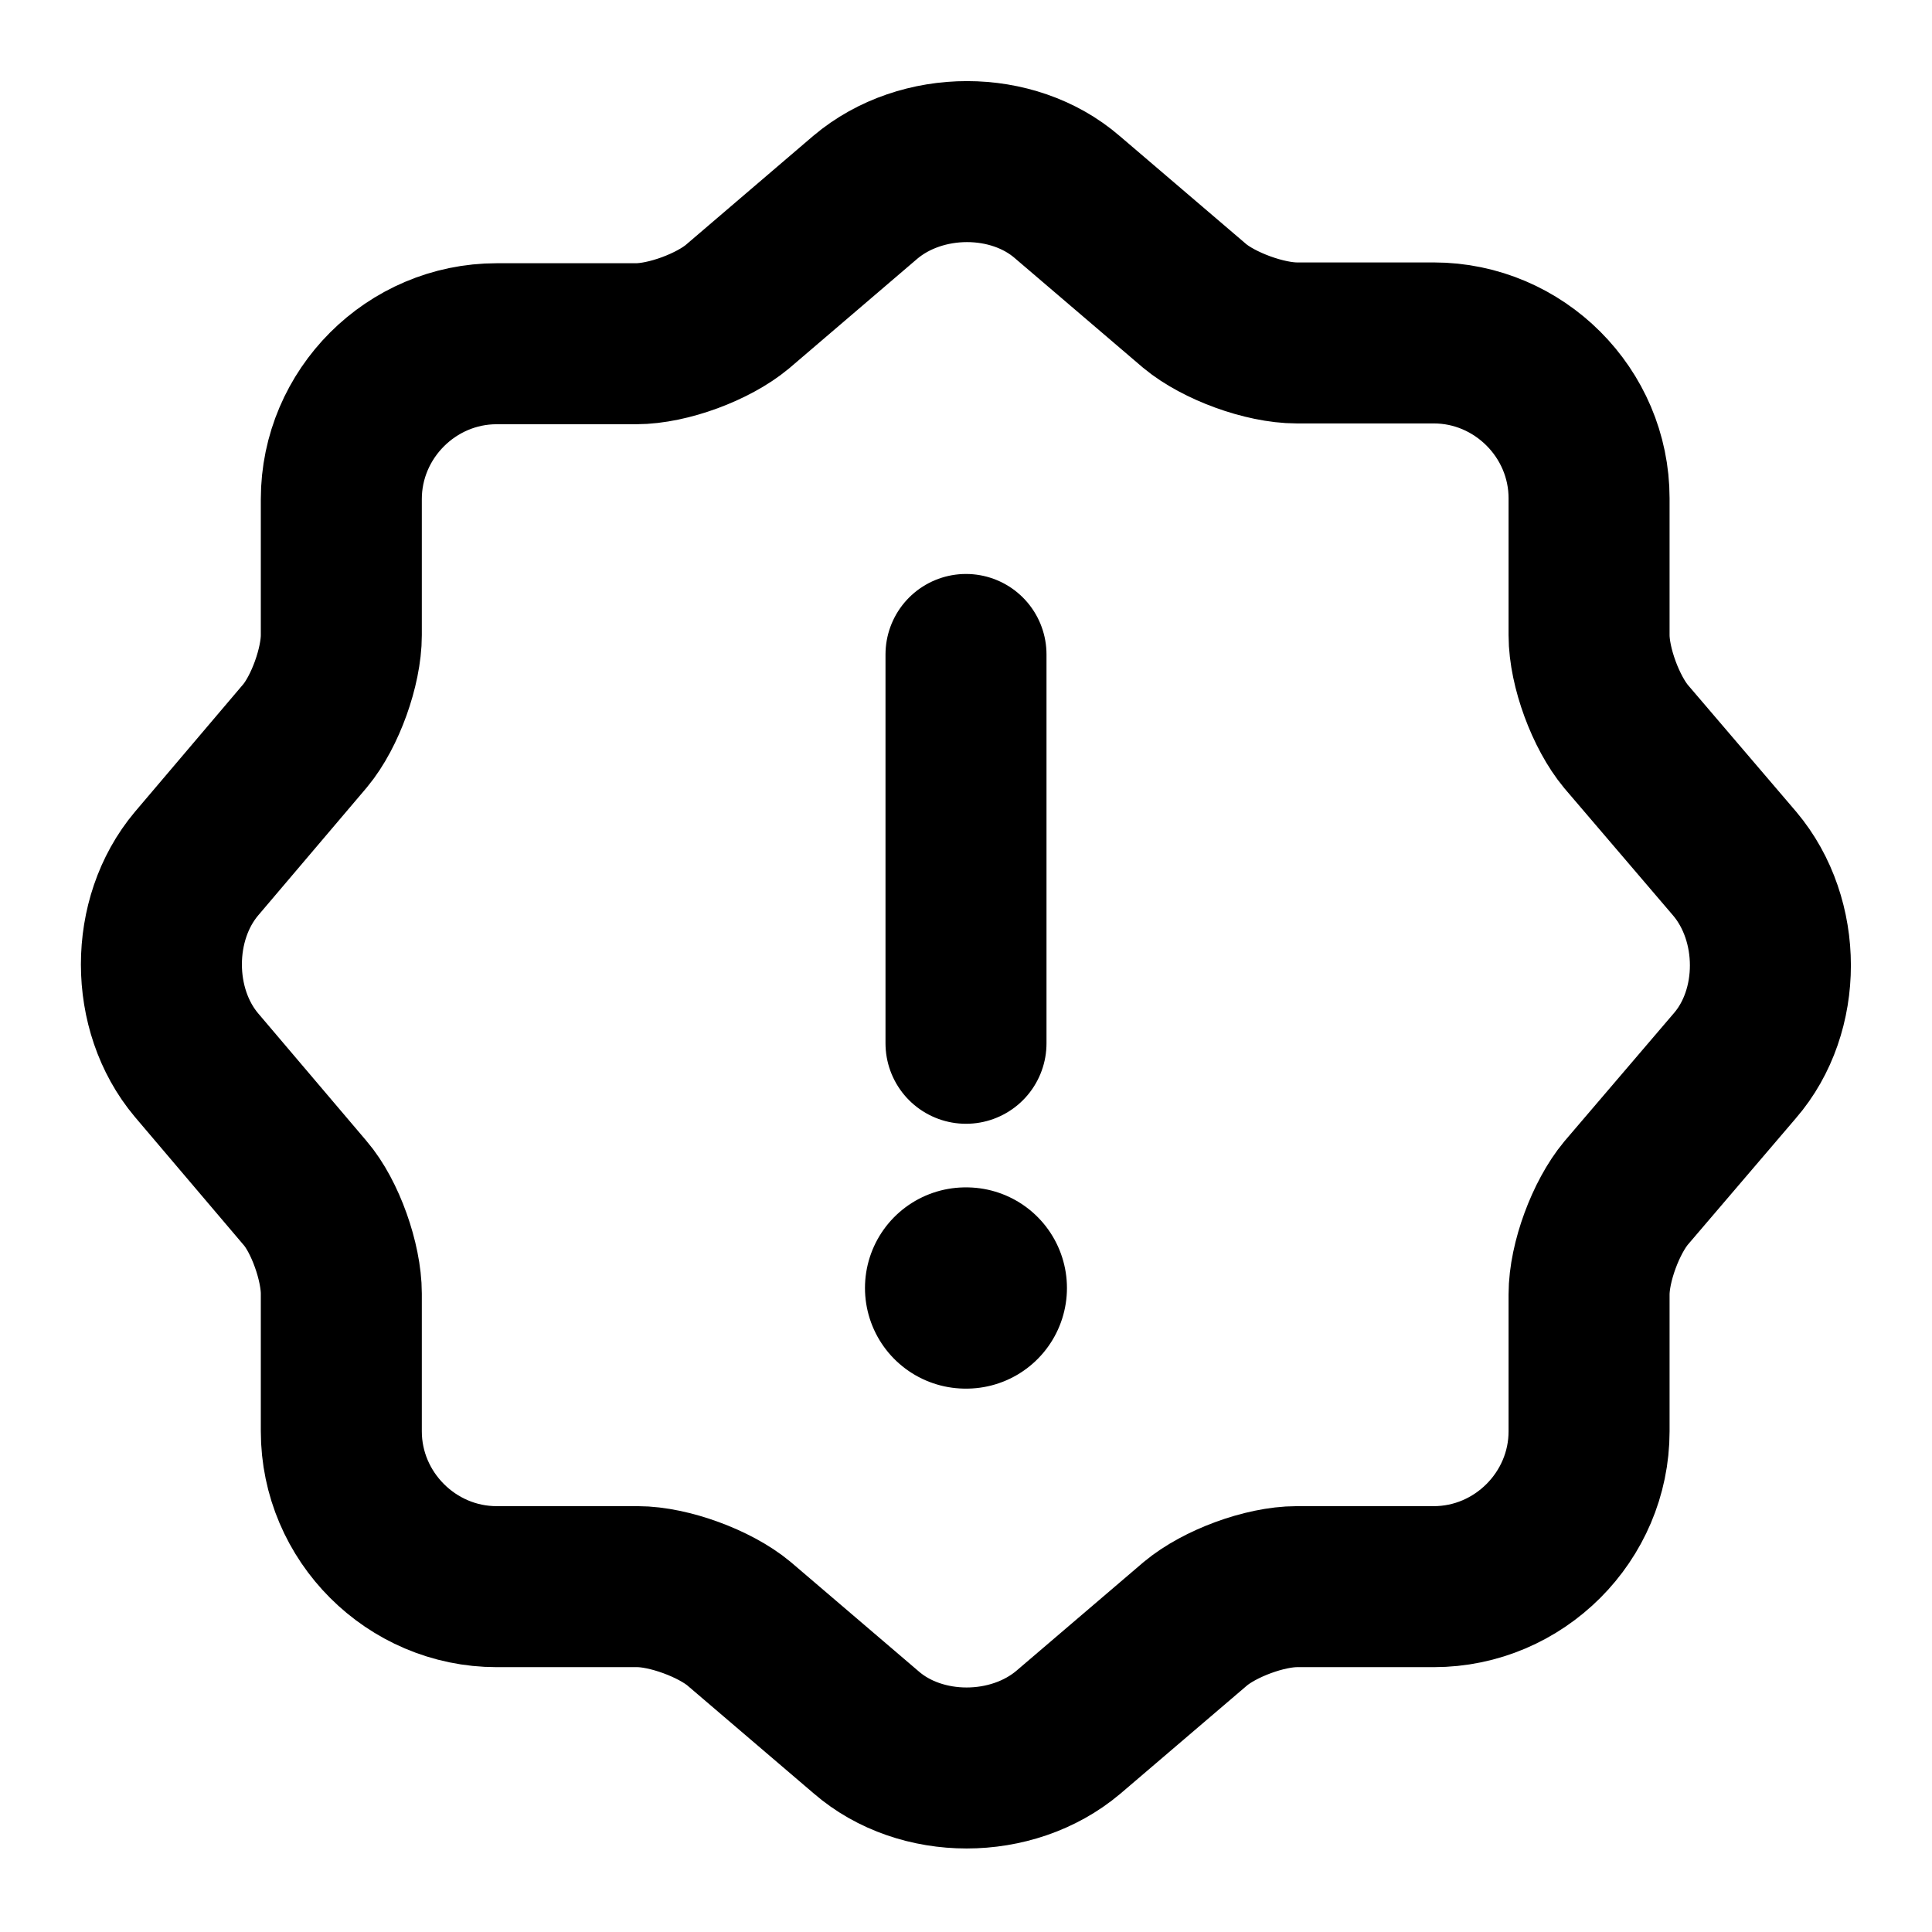
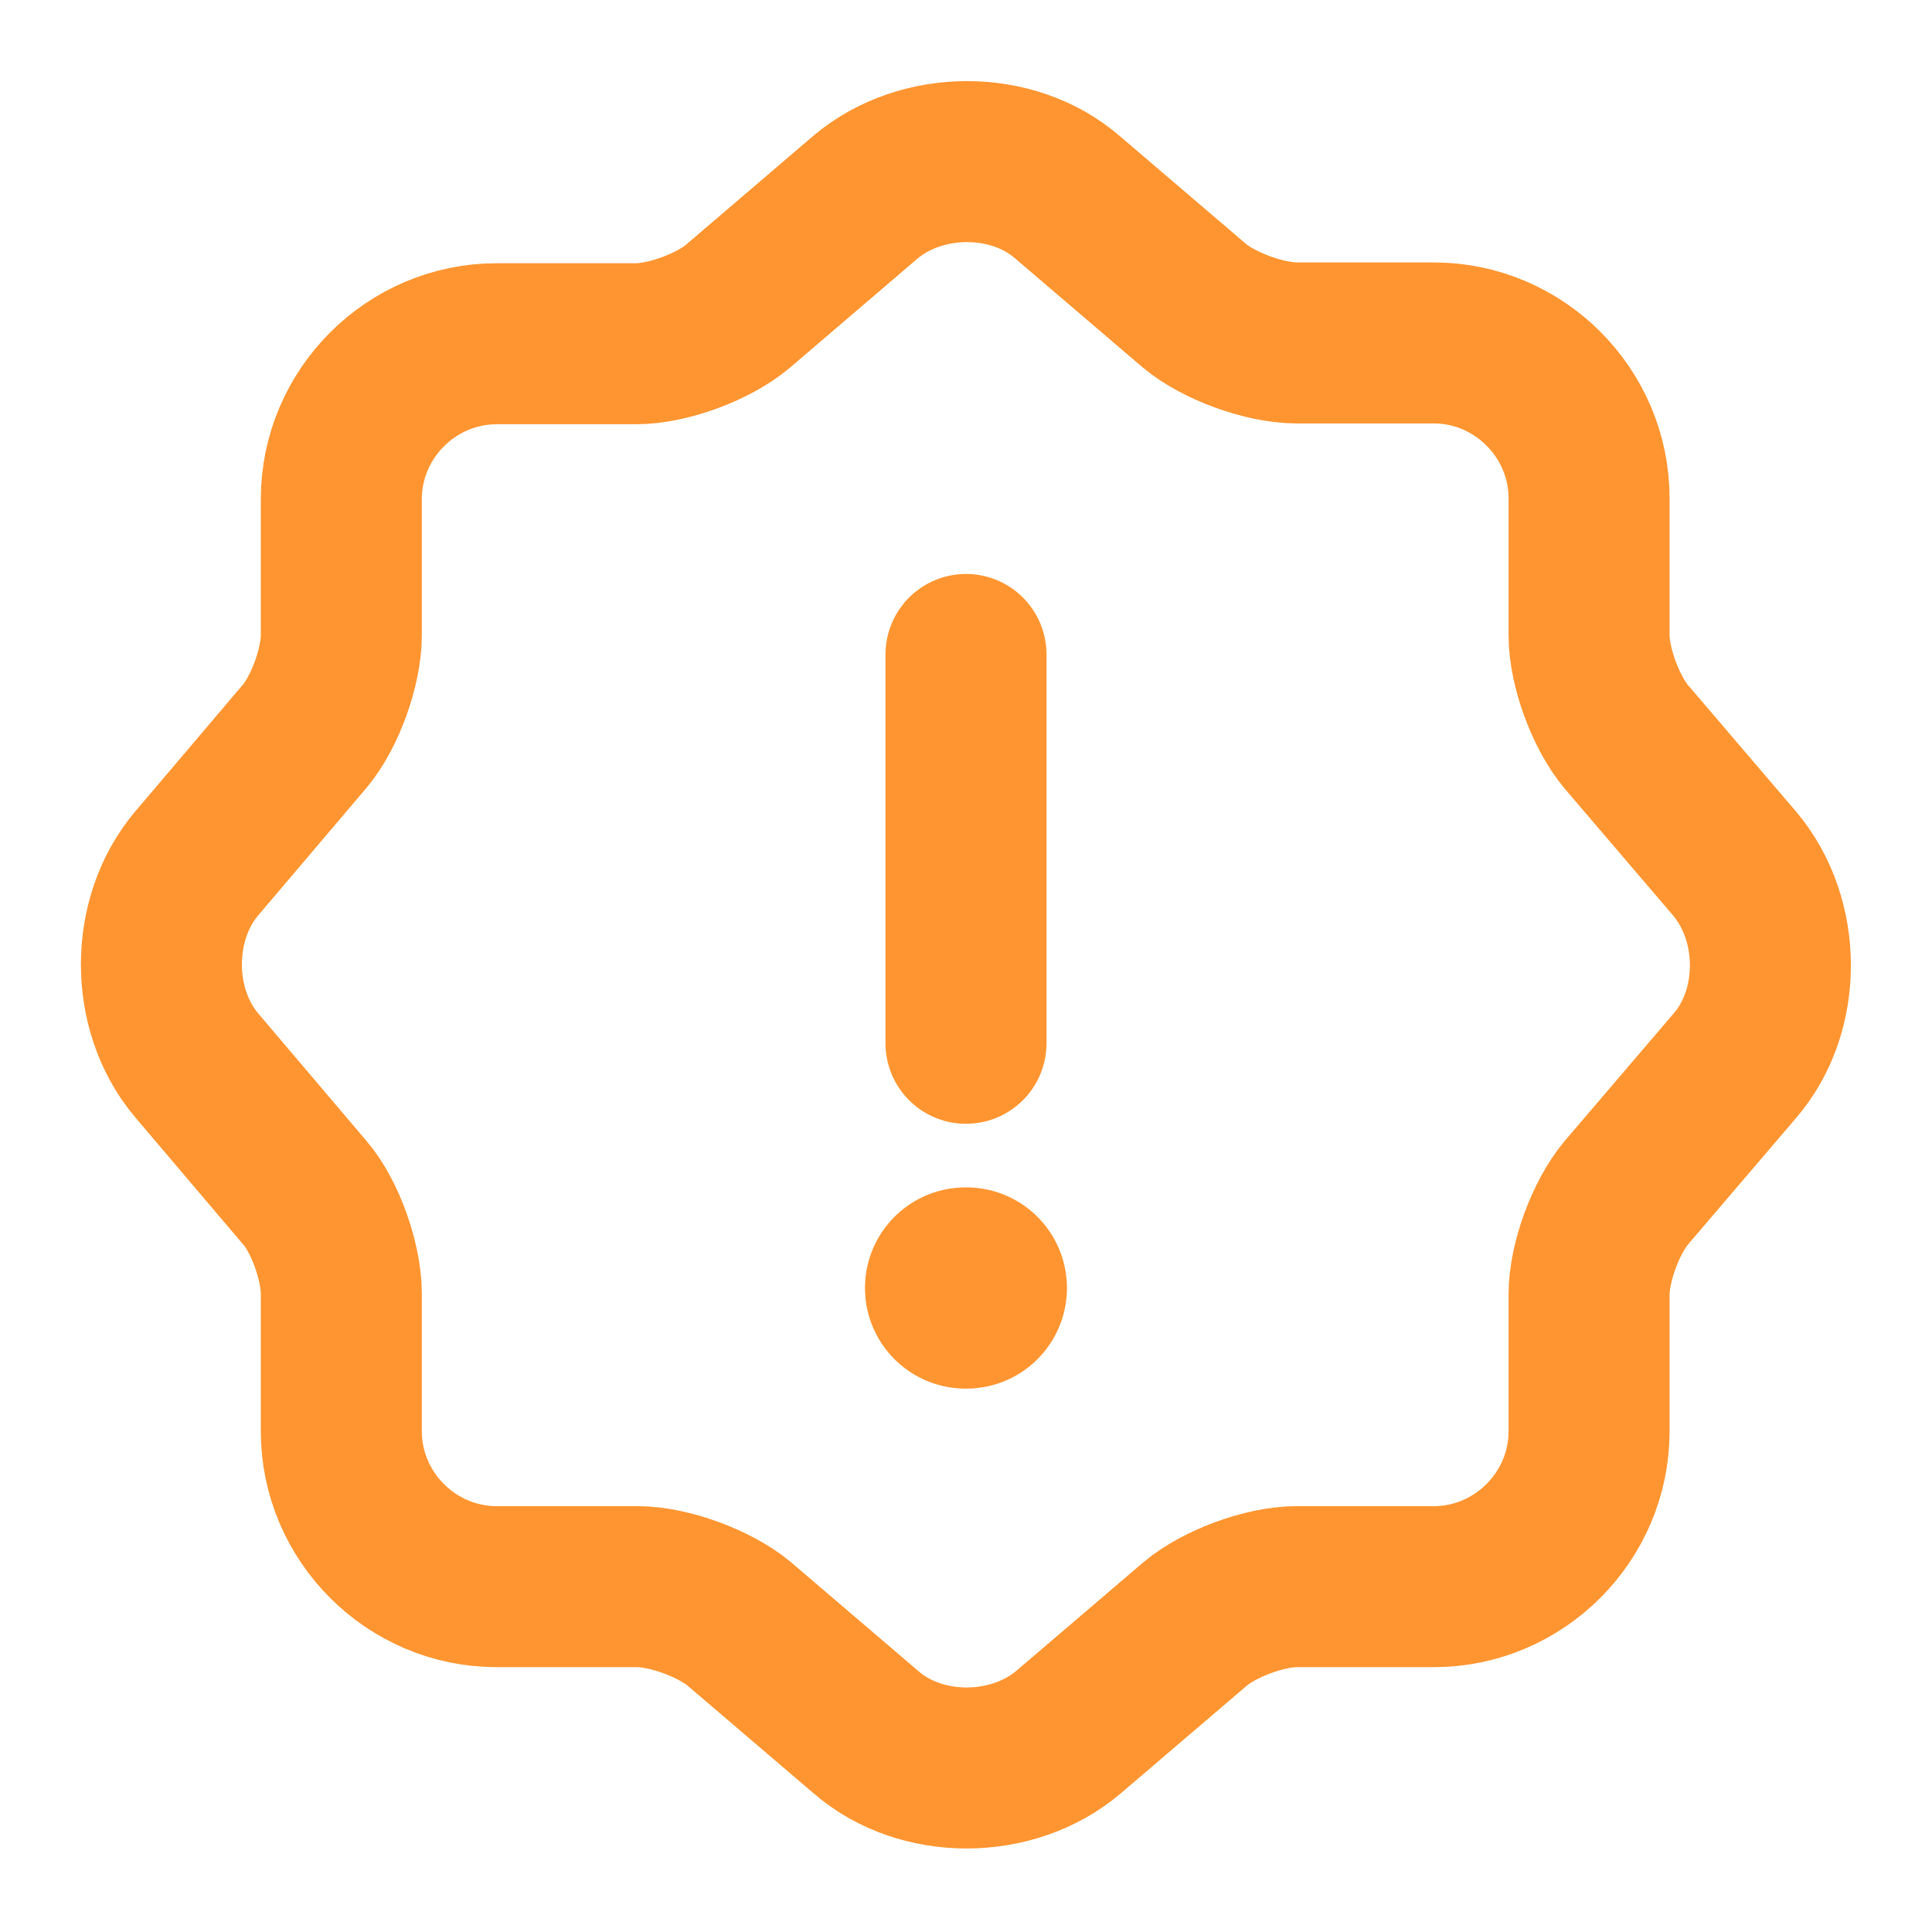
<svg xmlns="http://www.w3.org/2000/svg" width="24" height="24" viewBox="0 0 24 24" fill="none">
-   <path d="M12 8.13V12.96M10.75 2.45C11.45 1.86 12.58 1.86 13.26 2.45L14.84 3.8C15.14 4.05 15.71 4.26 16.11 4.26H17.81C18.87 4.26 19.74 5.13 19.74 6.19V7.89C19.74 8.29 19.95 8.85 20.2 9.15L21.55 10.73C22.14 11.43 22.14 12.56 21.55 13.24L20.2 14.82C19.95 15.12 19.74 15.68 19.74 16.08V17.78C19.74 18.84 18.87 19.71 17.81 19.71H16.11C15.71 19.71 15.15 19.92 14.85 20.17L13.27 21.52C12.57 22.11 11.44 22.11 10.76 21.52L9.18 20.17C8.88 19.92 8.31 19.71 7.92 19.71H6.17C5.11 19.71 4.24 18.84 4.24 17.78V16.07C4.24 15.68 4.04 15.11 3.79 14.82L2.44 13.23C1.86 12.54 1.86 11.42 2.44 10.73L3.79 9.14C4.04 8.84 4.24 8.28 4.24 7.89V6.2C4.24 5.14 5.11 4.27 6.17 4.27H7.9C8.3 4.27 8.86 4.06 9.16 3.81L10.75 2.45Z" stroke="black" stroke-width="2" stroke-linecap="round" stroke-linejoin="round" />
-   <path d="M11.995 16H12.004" stroke="black" stroke-width="2.5" stroke-linecap="round" stroke-linejoin="round" />
+   <path d="M12 8.13V12.96M10.75 2.45C11.45 1.86 12.58 1.86 13.26 2.45L14.84 3.8C15.14 4.05 15.71 4.26 16.11 4.26H17.81C18.87 4.26 19.74 5.13 19.74 6.19V7.89C19.74 8.29 19.95 8.85 20.2 9.15L21.55 10.73C22.14 11.43 22.14 12.56 21.55 13.24L20.2 14.82C19.95 15.12 19.74 15.68 19.74 16.08V17.78C19.74 18.84 18.87 19.71 17.81 19.71H16.11C15.71 19.71 15.15 19.92 14.85 20.17L13.27 21.52C12.57 22.11 11.44 22.11 10.76 21.52L9.18 20.17C8.88 19.92 8.31 19.71 7.92 19.71H6.17C5.11 19.71 4.24 18.84 4.24 17.78V16.07C4.24 15.68 4.04 15.11 3.79 14.82L2.44 13.23C1.86 12.54 1.86 11.42 2.44 10.73L3.79 9.14C4.04 8.84 4.24 8.28 4.24 7.89V6.2C4.24 5.14 5.11 4.27 6.17 4.27H7.9C8.3 4.27 8.86 4.06 9.16 3.81L10.75 2.45Z" stroke="#FF9530" stroke-width="2" stroke-linecap="round" stroke-linejoin="round" />
+   <path d="M11.995 16H12.004" stroke="#FF9530" stroke-width="2.5" stroke-linecap="round" stroke-linejoin="round" />
</svg>
